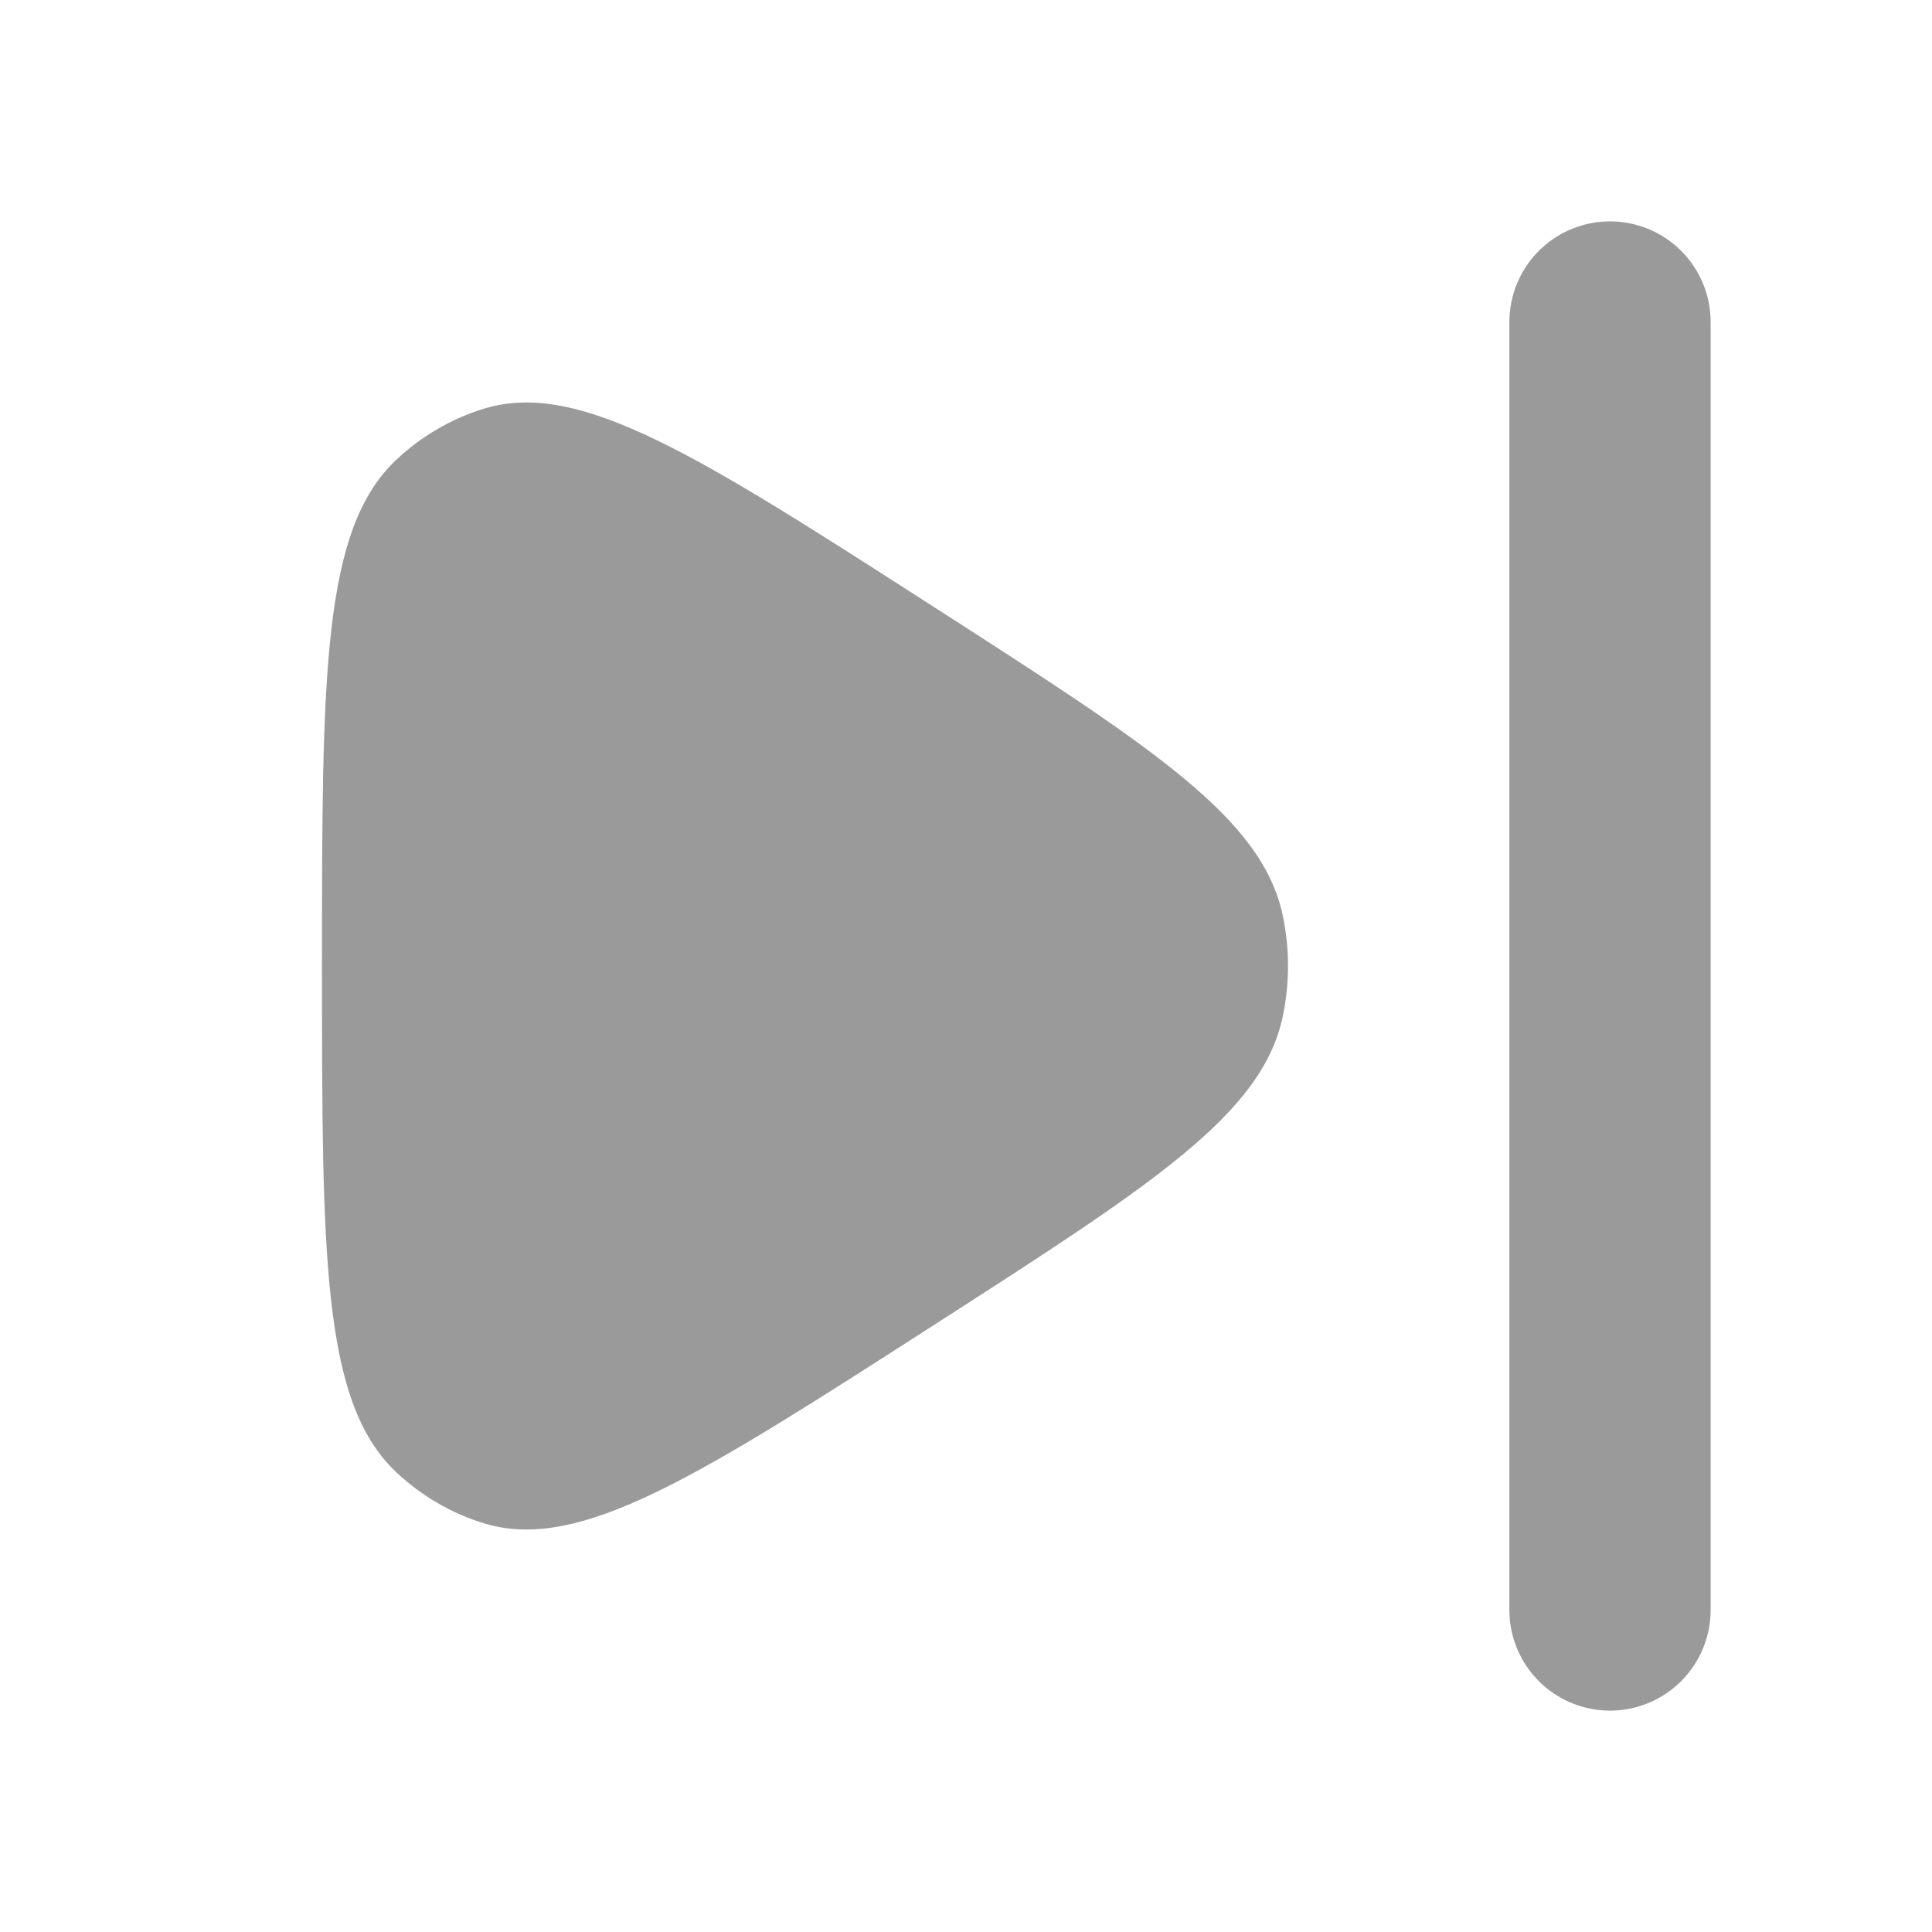
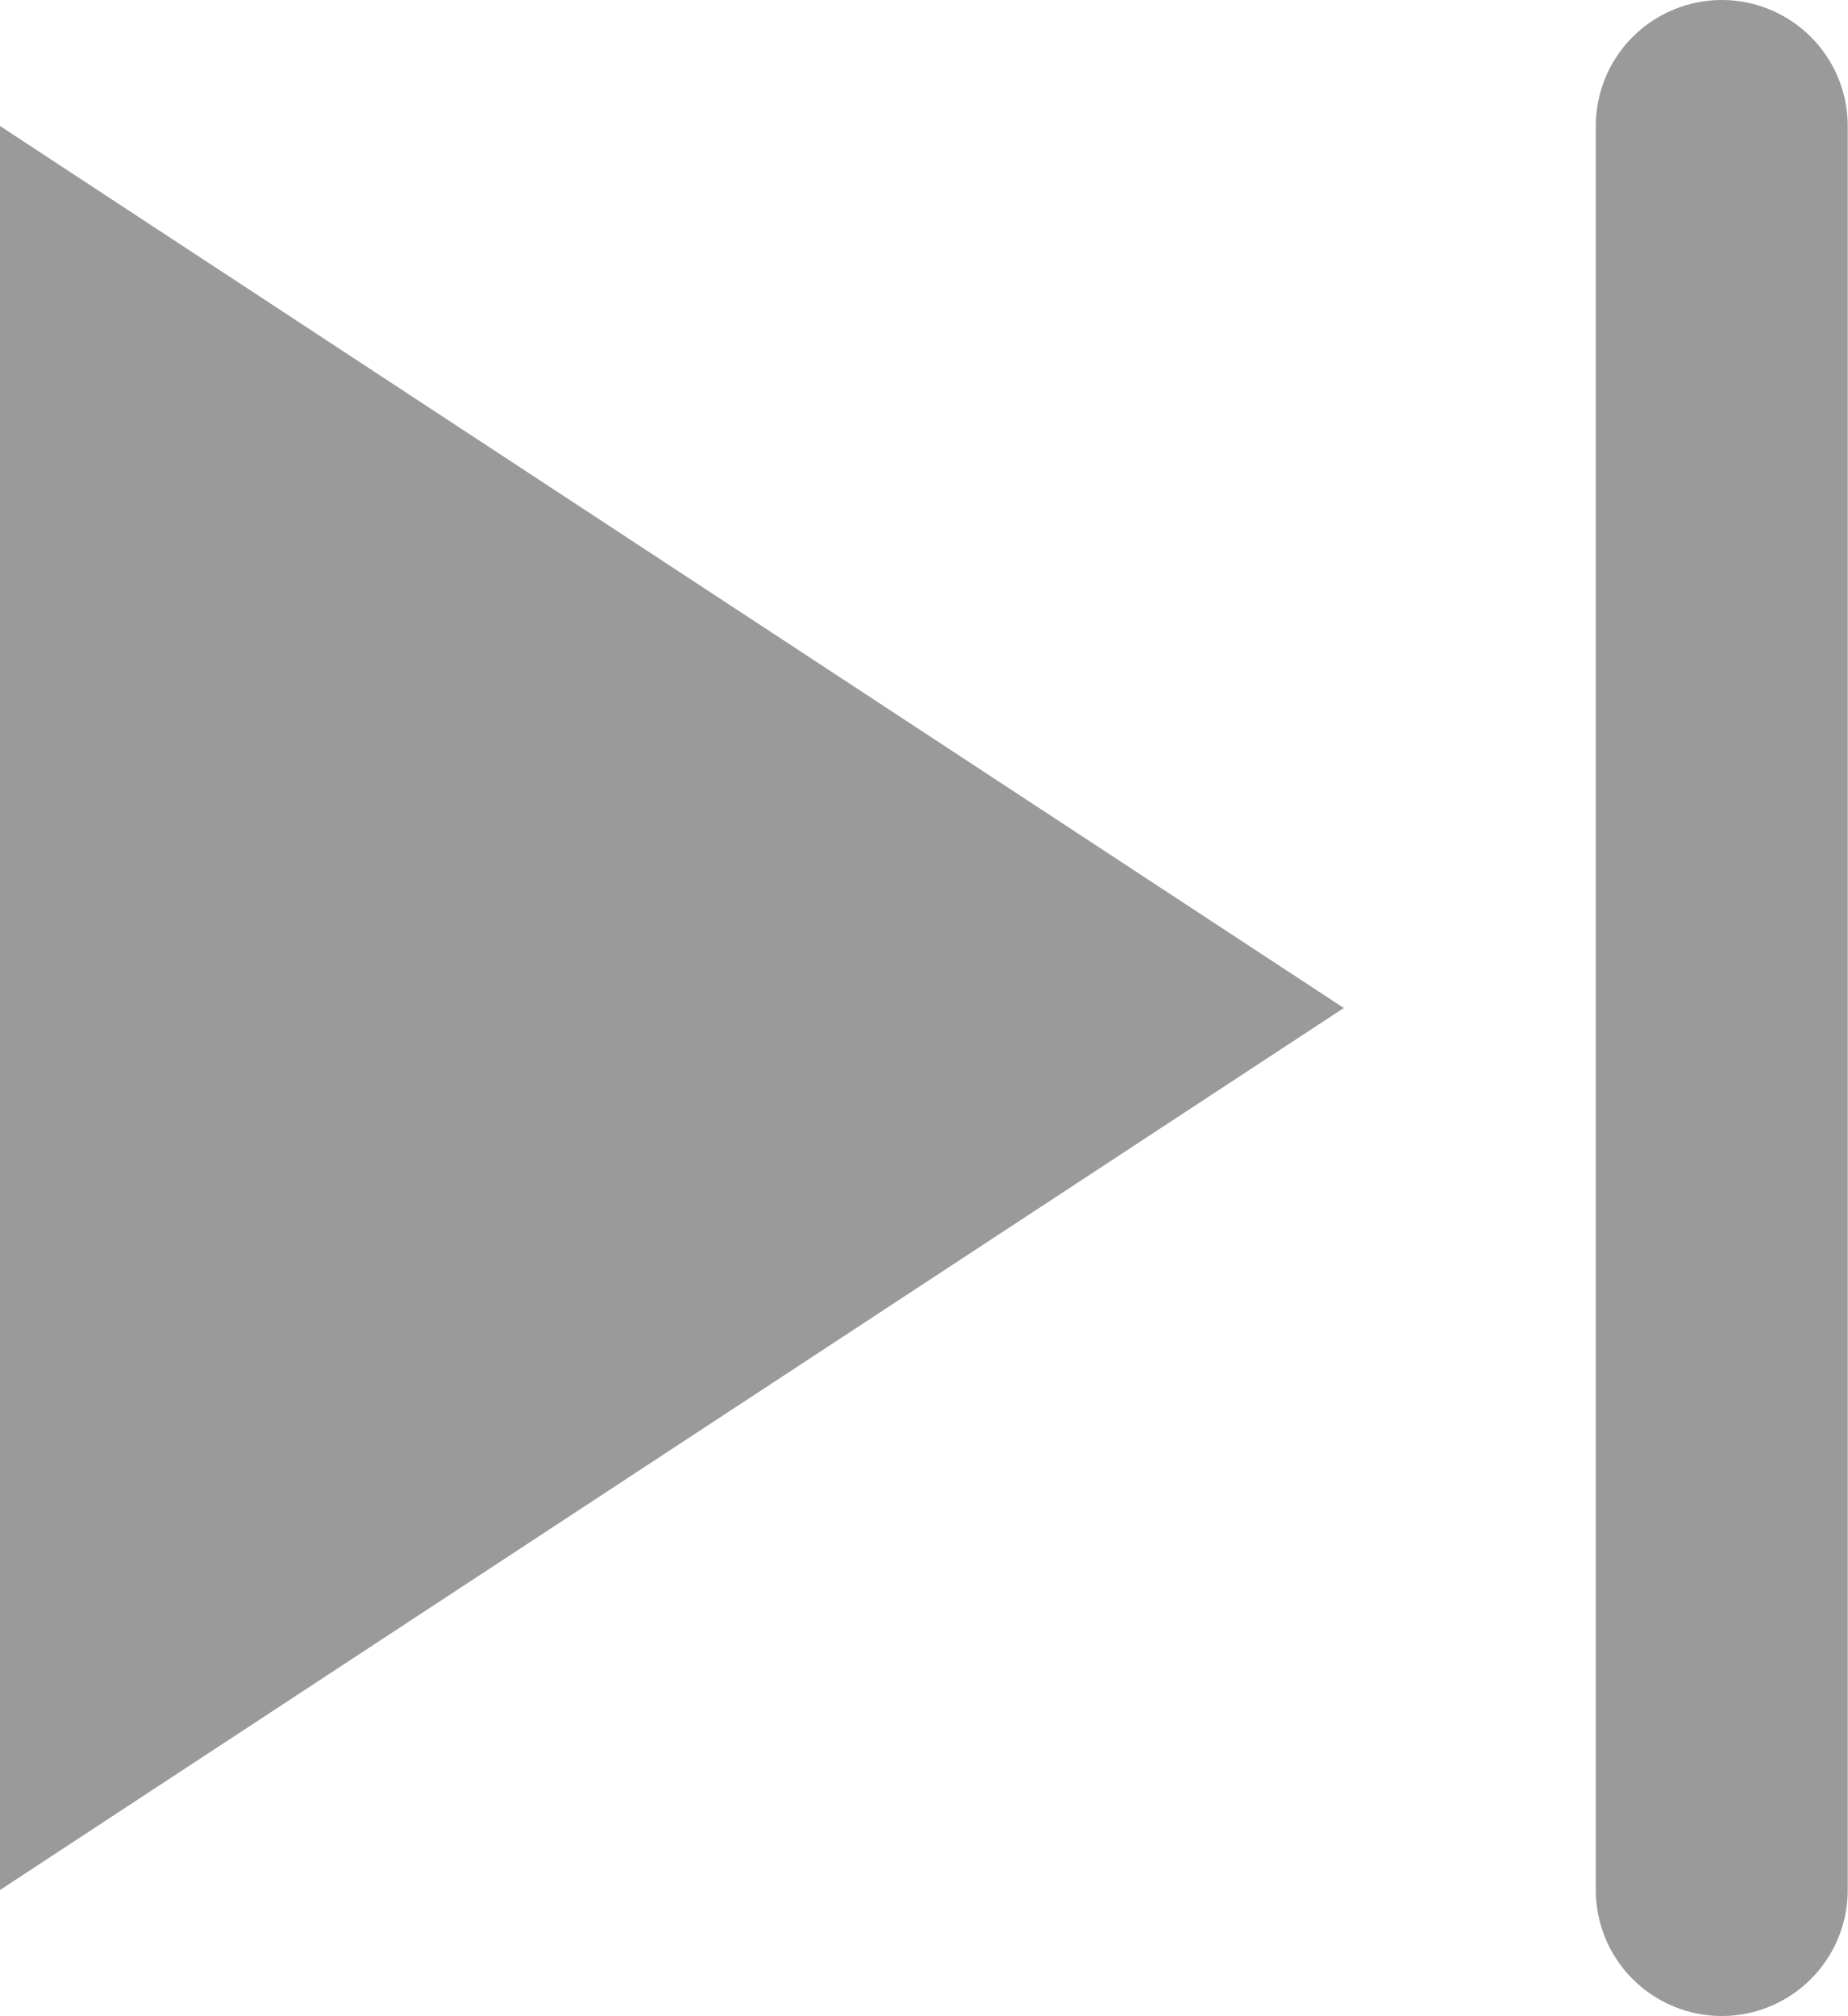
- <svg xmlns="http://www.w3.org/2000/svg" viewBox="0 0 24 24" fill="#9a9a9a">
-   <path fill="#9a9a9a" d="M15.935 12.626C15.681 13.837 14.327 14.708 11.62 16.448C8.675 18.341 7.203 19.288 6.011 18.923C5.607 18.799 5.235 18.582 4.922 18.288C4 17.418 4 15.612 4 12C4 8.388 4 6.582 4.922 5.712C5.235 5.418 5.607 5.201 6.011 5.077C7.203 4.712 8.675 5.659 11.62 7.552C14.327 9.292 15.681 10.163 15.935 11.374C16.022 11.787 16.022 12.213 15.935 12.626Z" y="0" />
-   <path d="M20 4L20 20" fill="none" stroke="#9a9a9a" stroke-width="2.5" stroke-linecap="round" />
+ <svg xmlns="http://www.w3.org/2000/svg" viewBox="0 0 11 12" fill="none" stroke="#9a9a9a" stroke-width="1.5" stroke-linecap="round" stroke-linejoin="round">
+   <path d="M10.25.75v10.5" />
+   <path d="M0 .75 8 6l-8 5.25Z" fill="#9a9a9a" stroke="none" />
</svg>
